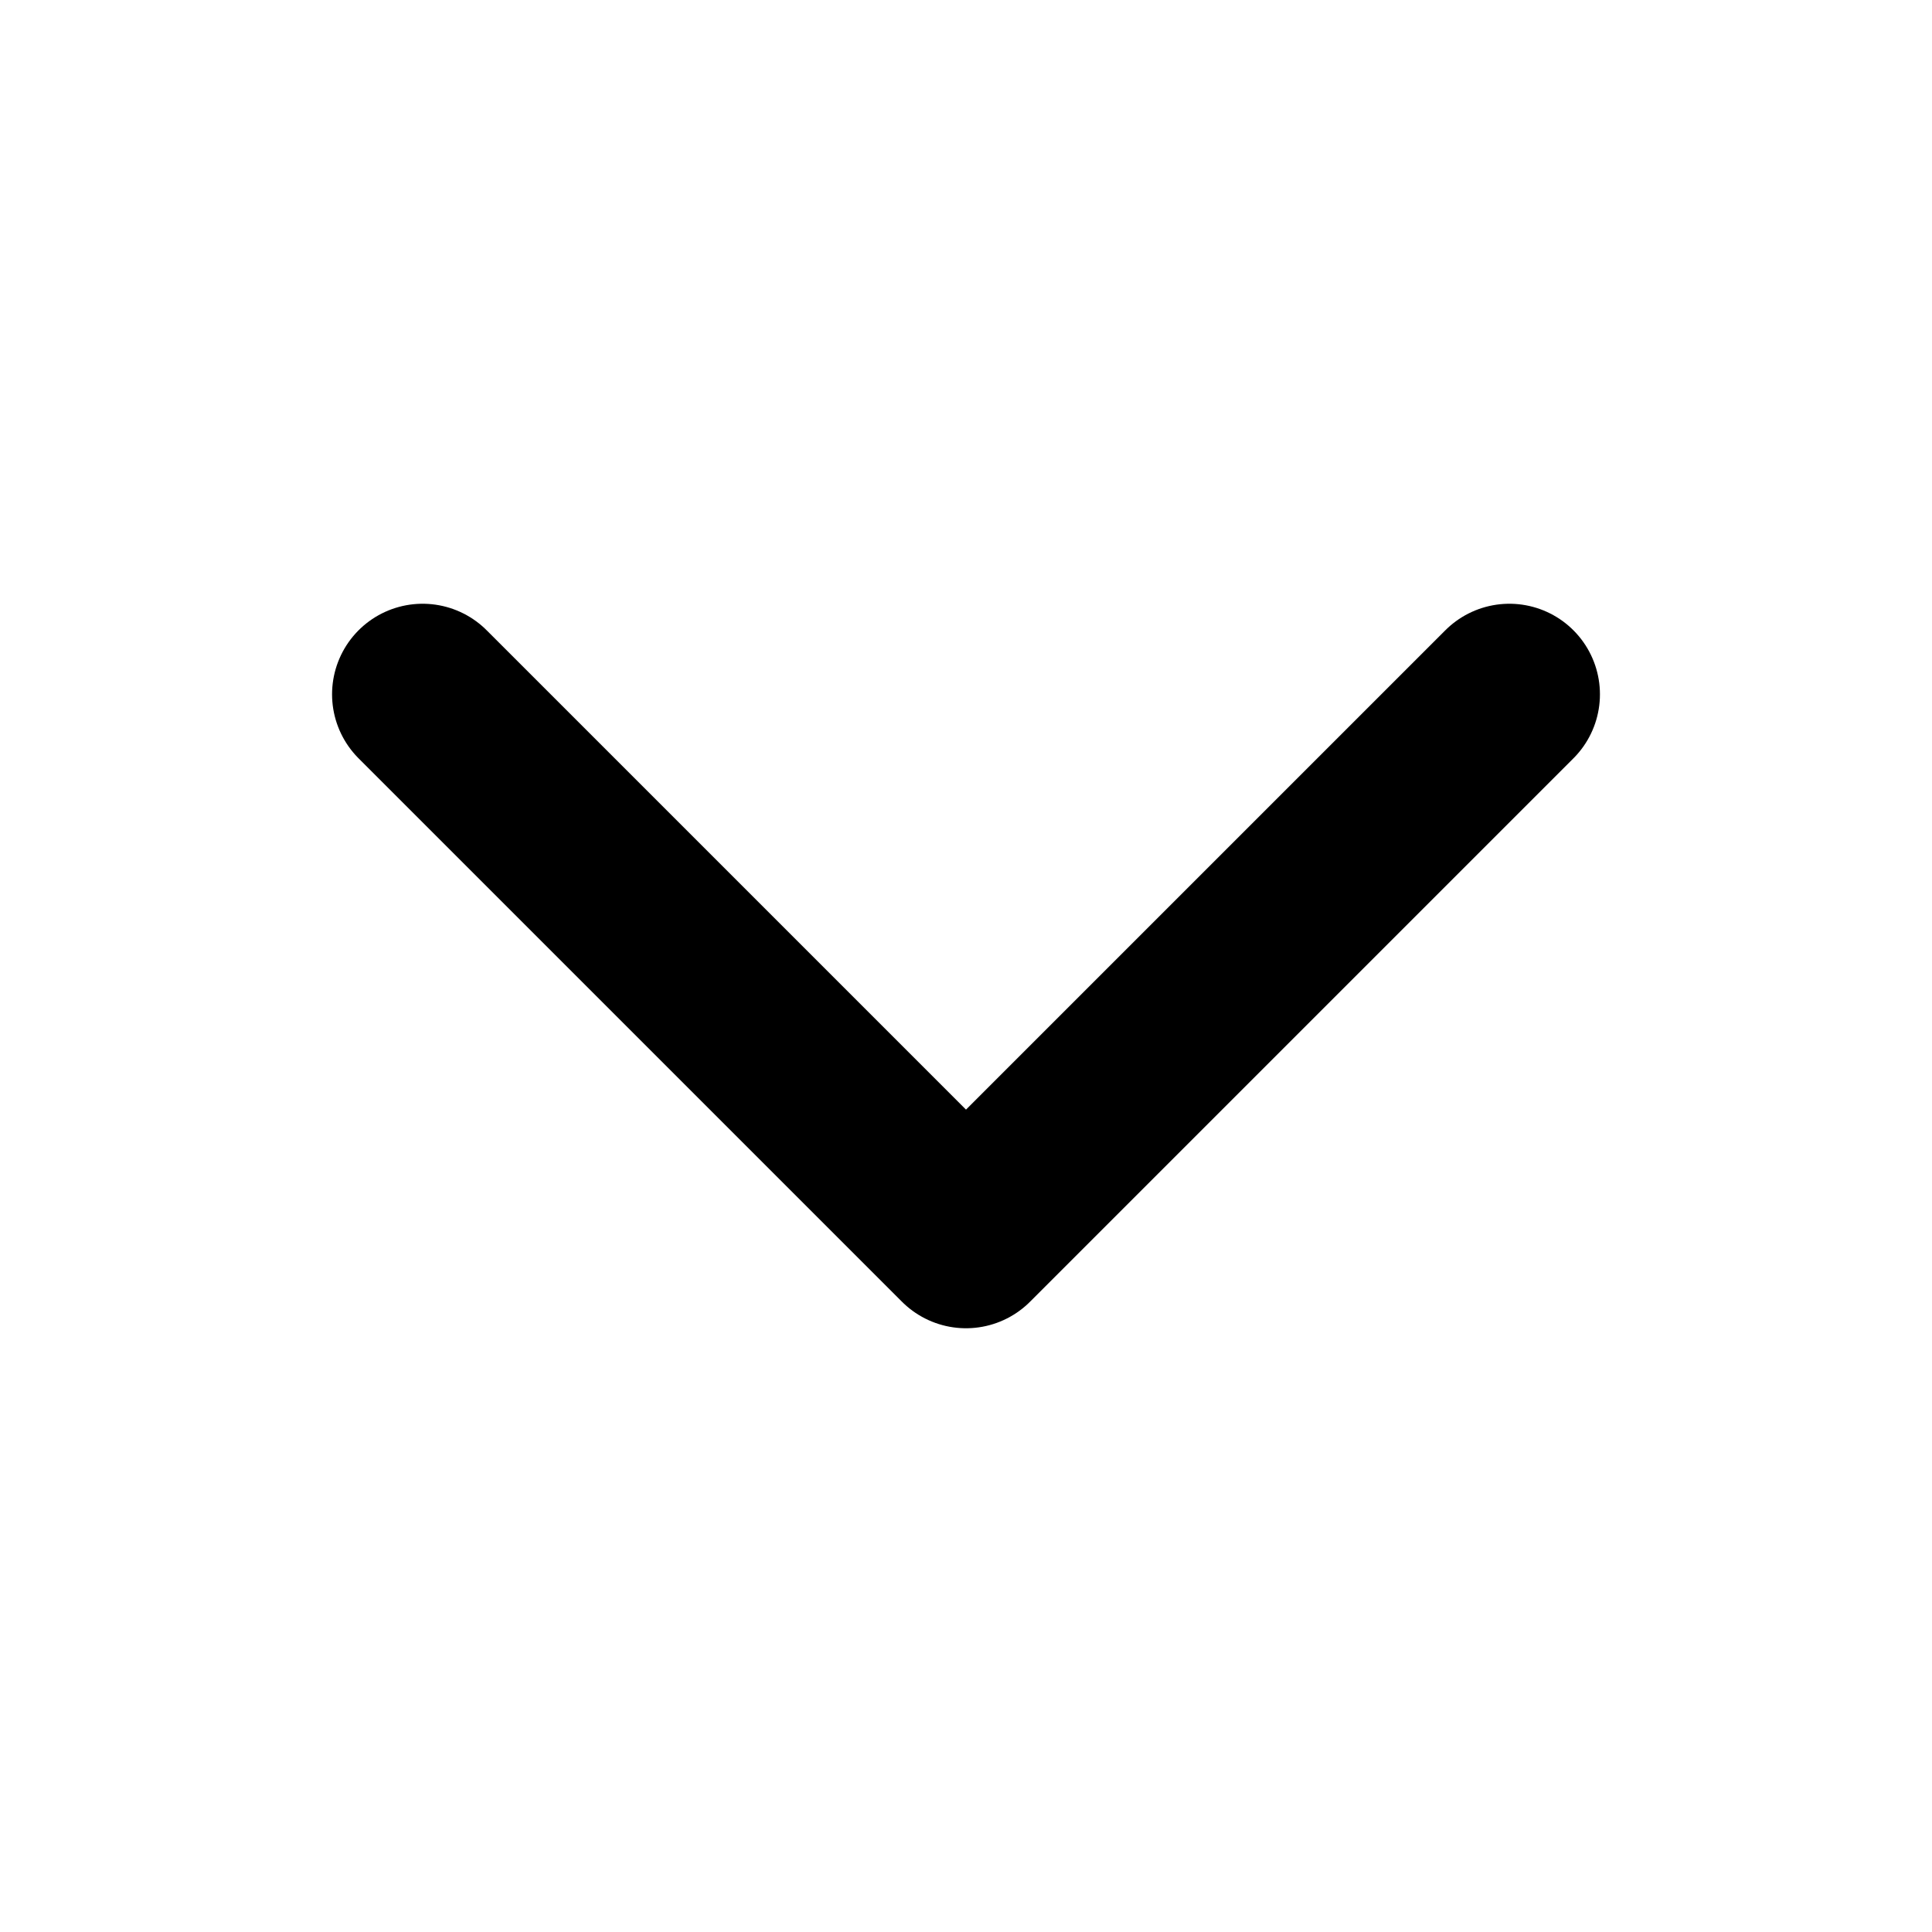
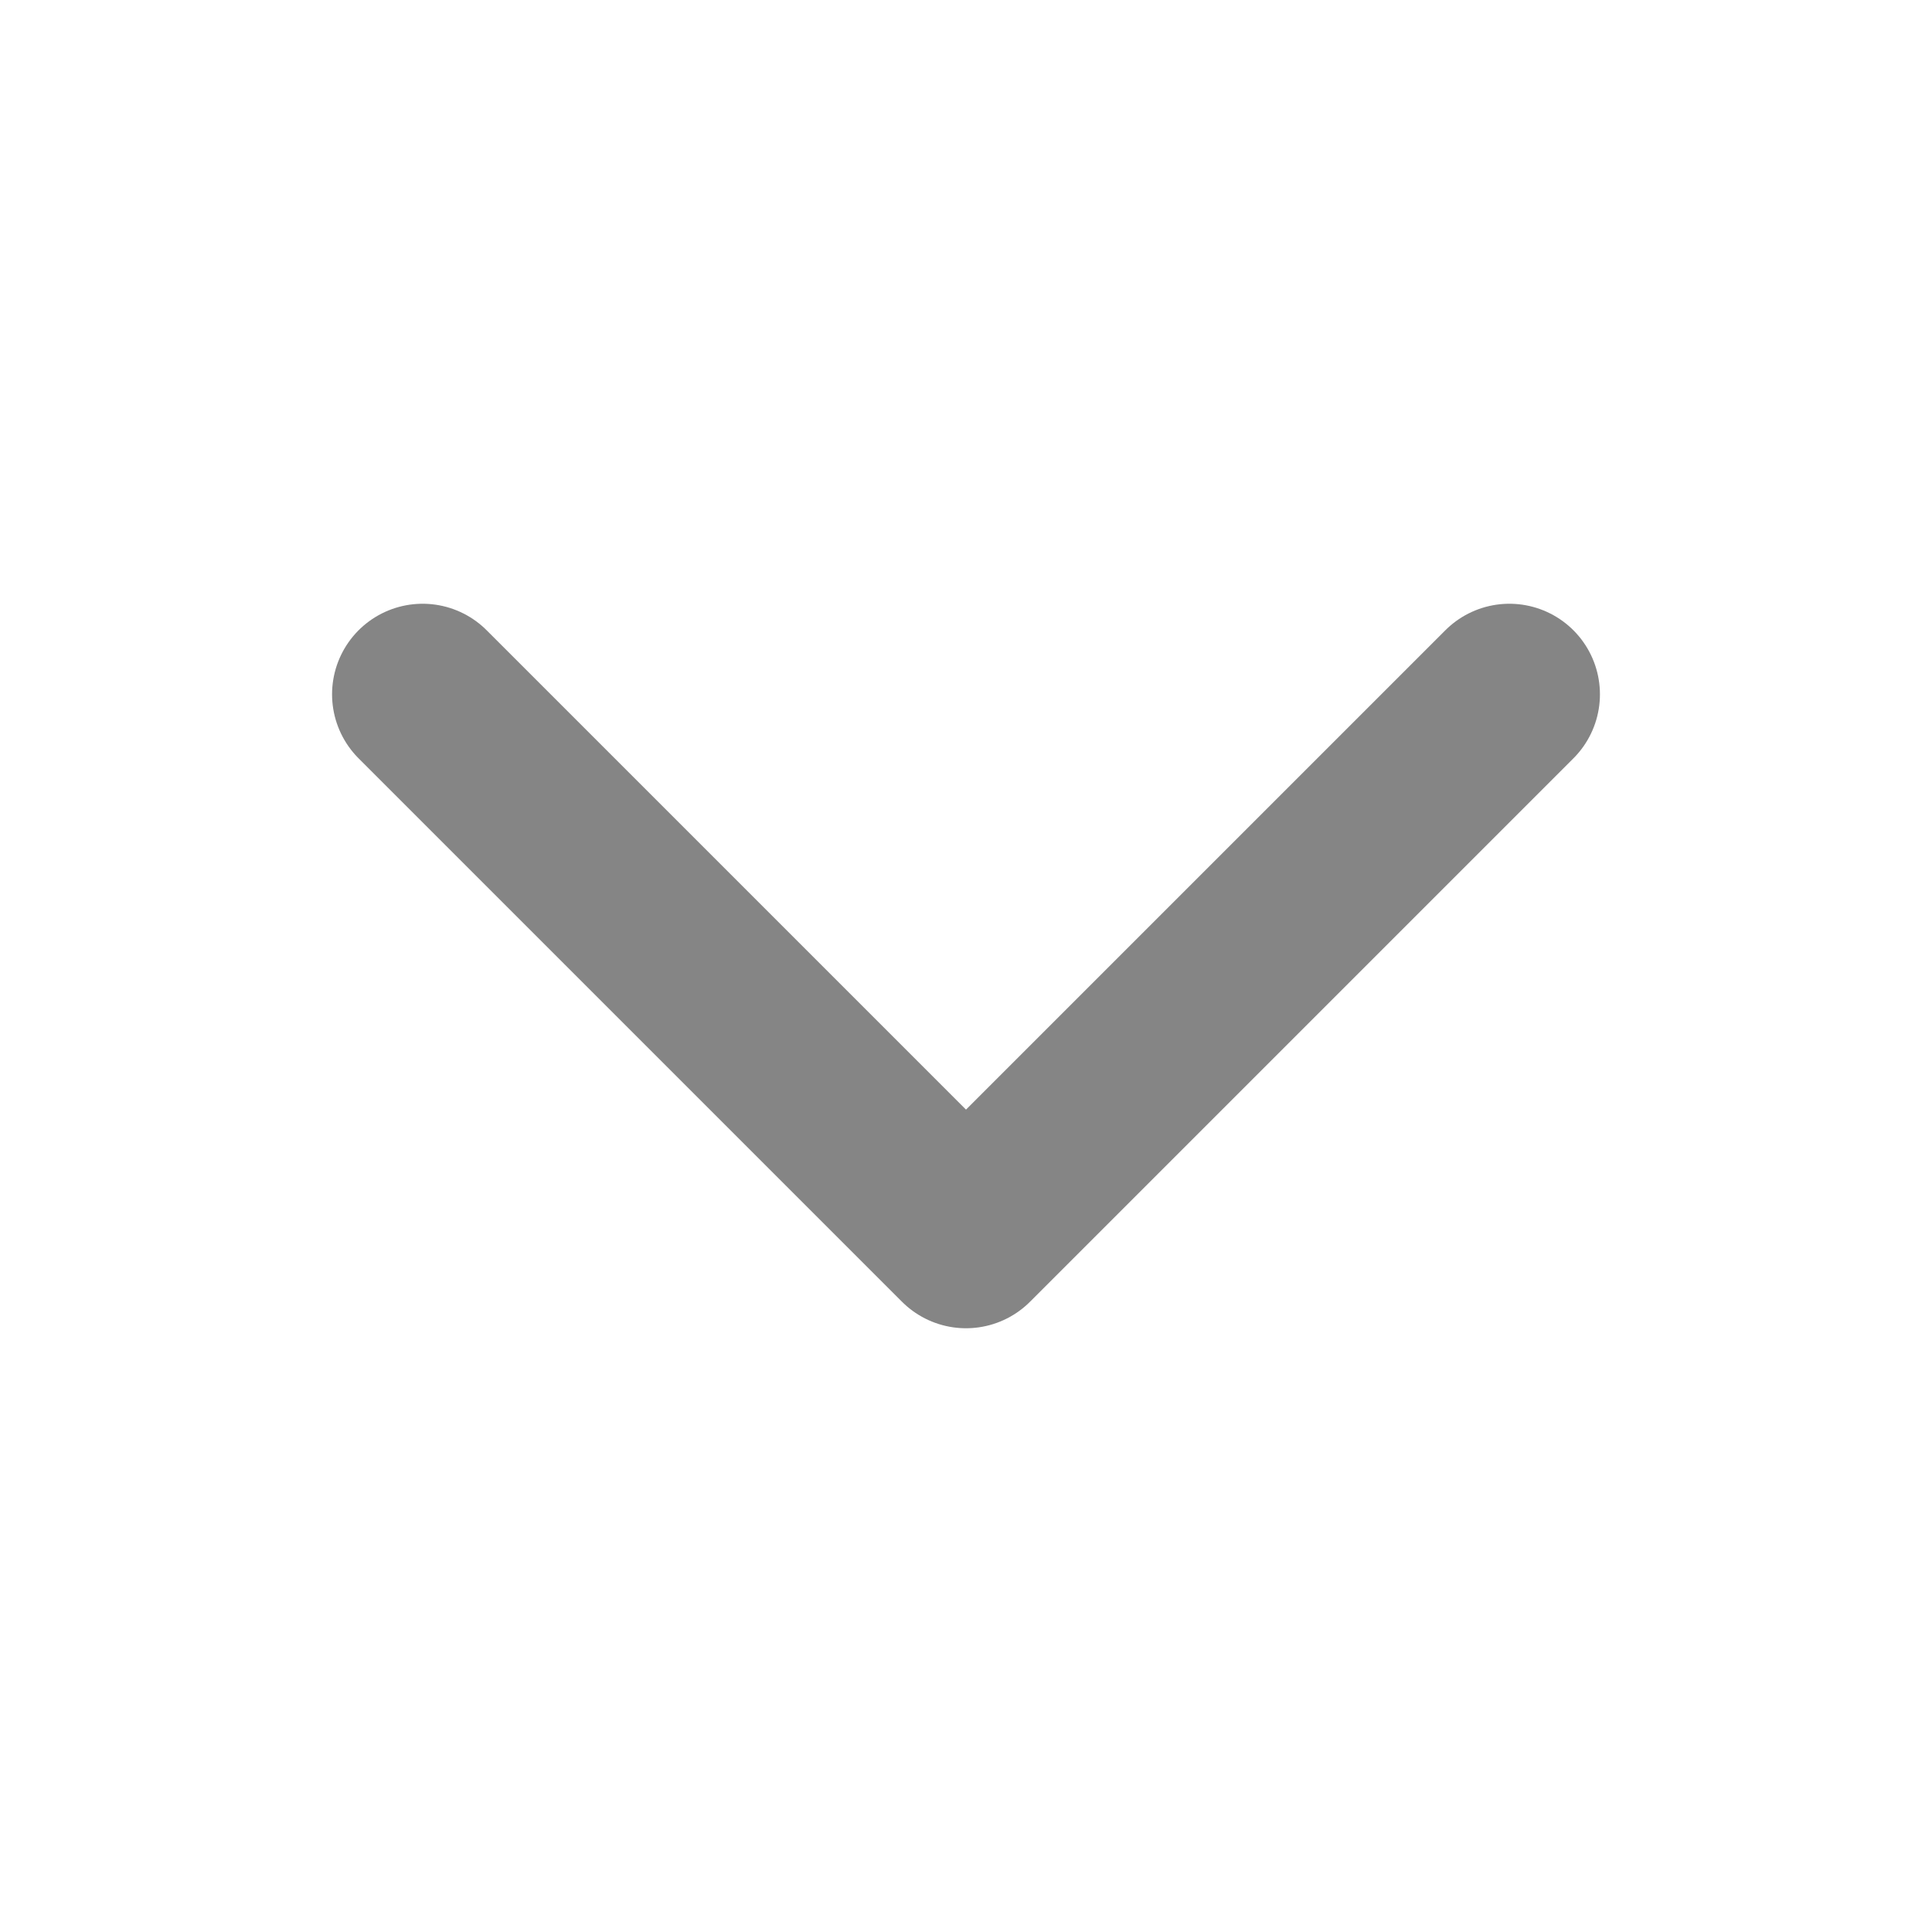
<svg xmlns="http://www.w3.org/2000/svg" class="ionicon" width="18px" height="18px" viewBox="0 0 512 512">
-   <path fill="none" stroke="currentColor" stroke-linecap="round" stroke-linejoin="round" stroke-width="48" d="M112 184l144 144 144-144" />
+   <path fill="none" stroke="#858585" stroke-linecap="round" stroke-linejoin="round" stroke-width="48" d="M112 184l144 144 144-144" />
</svg>
